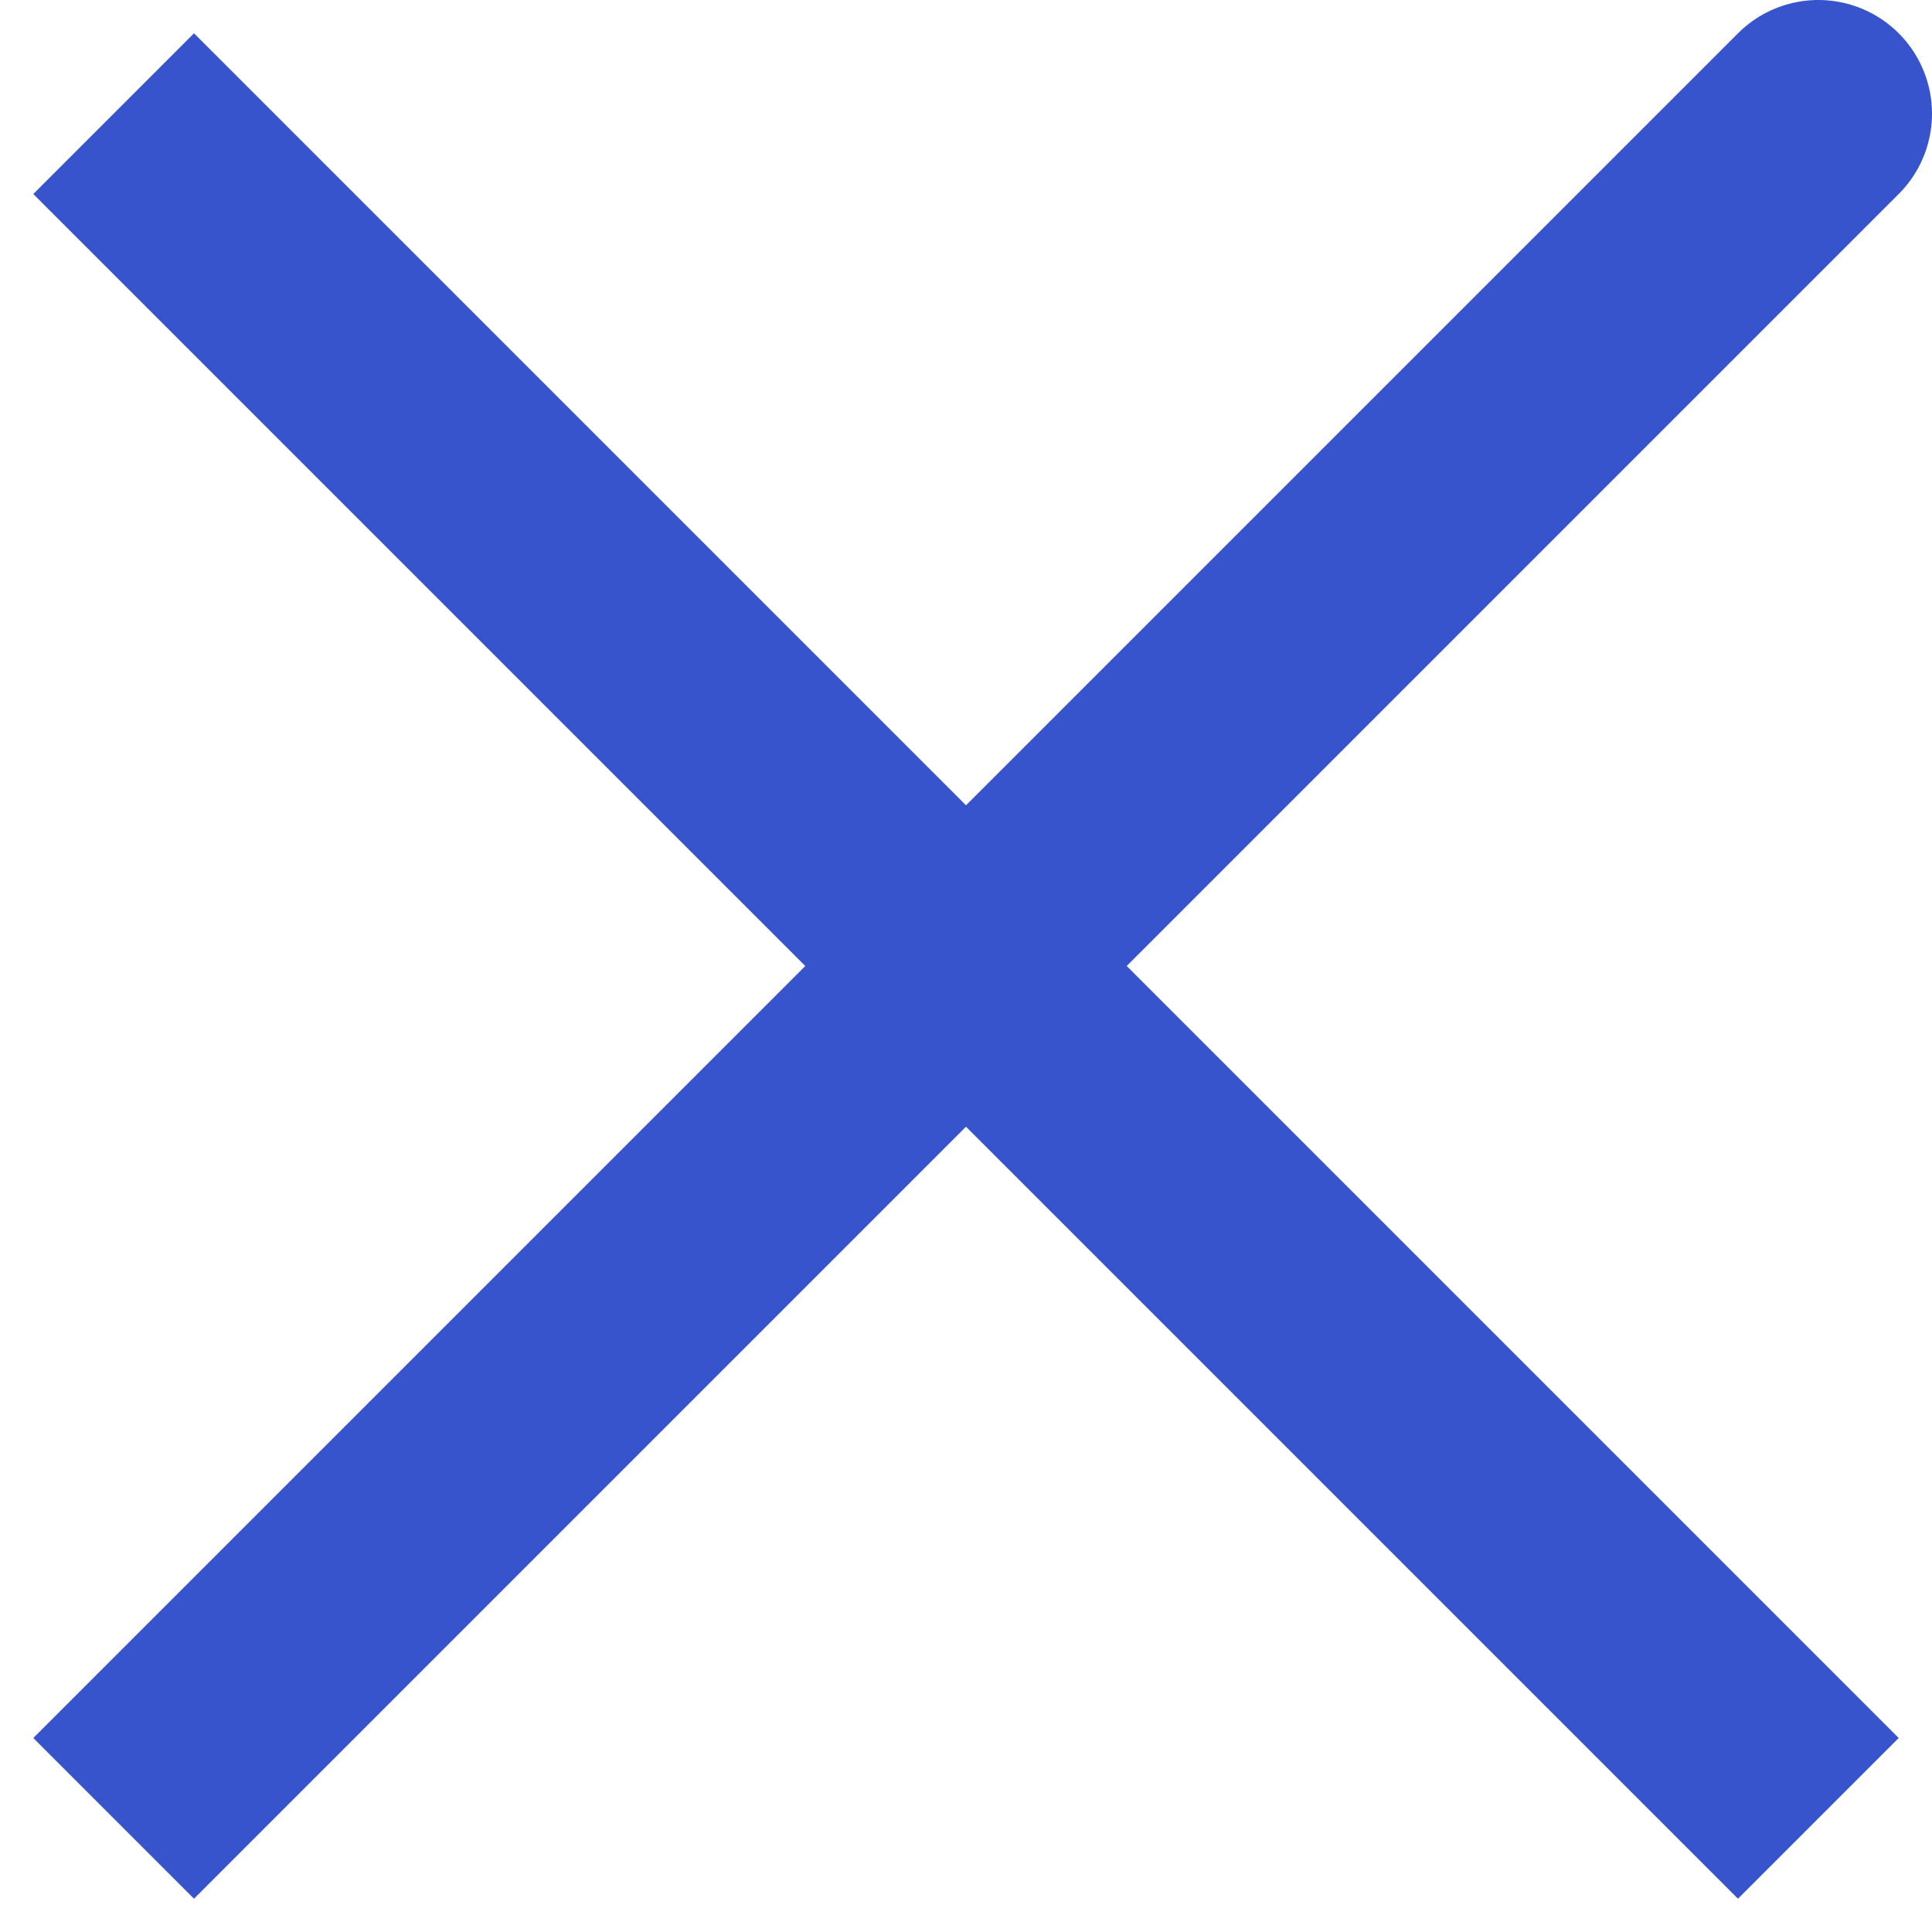
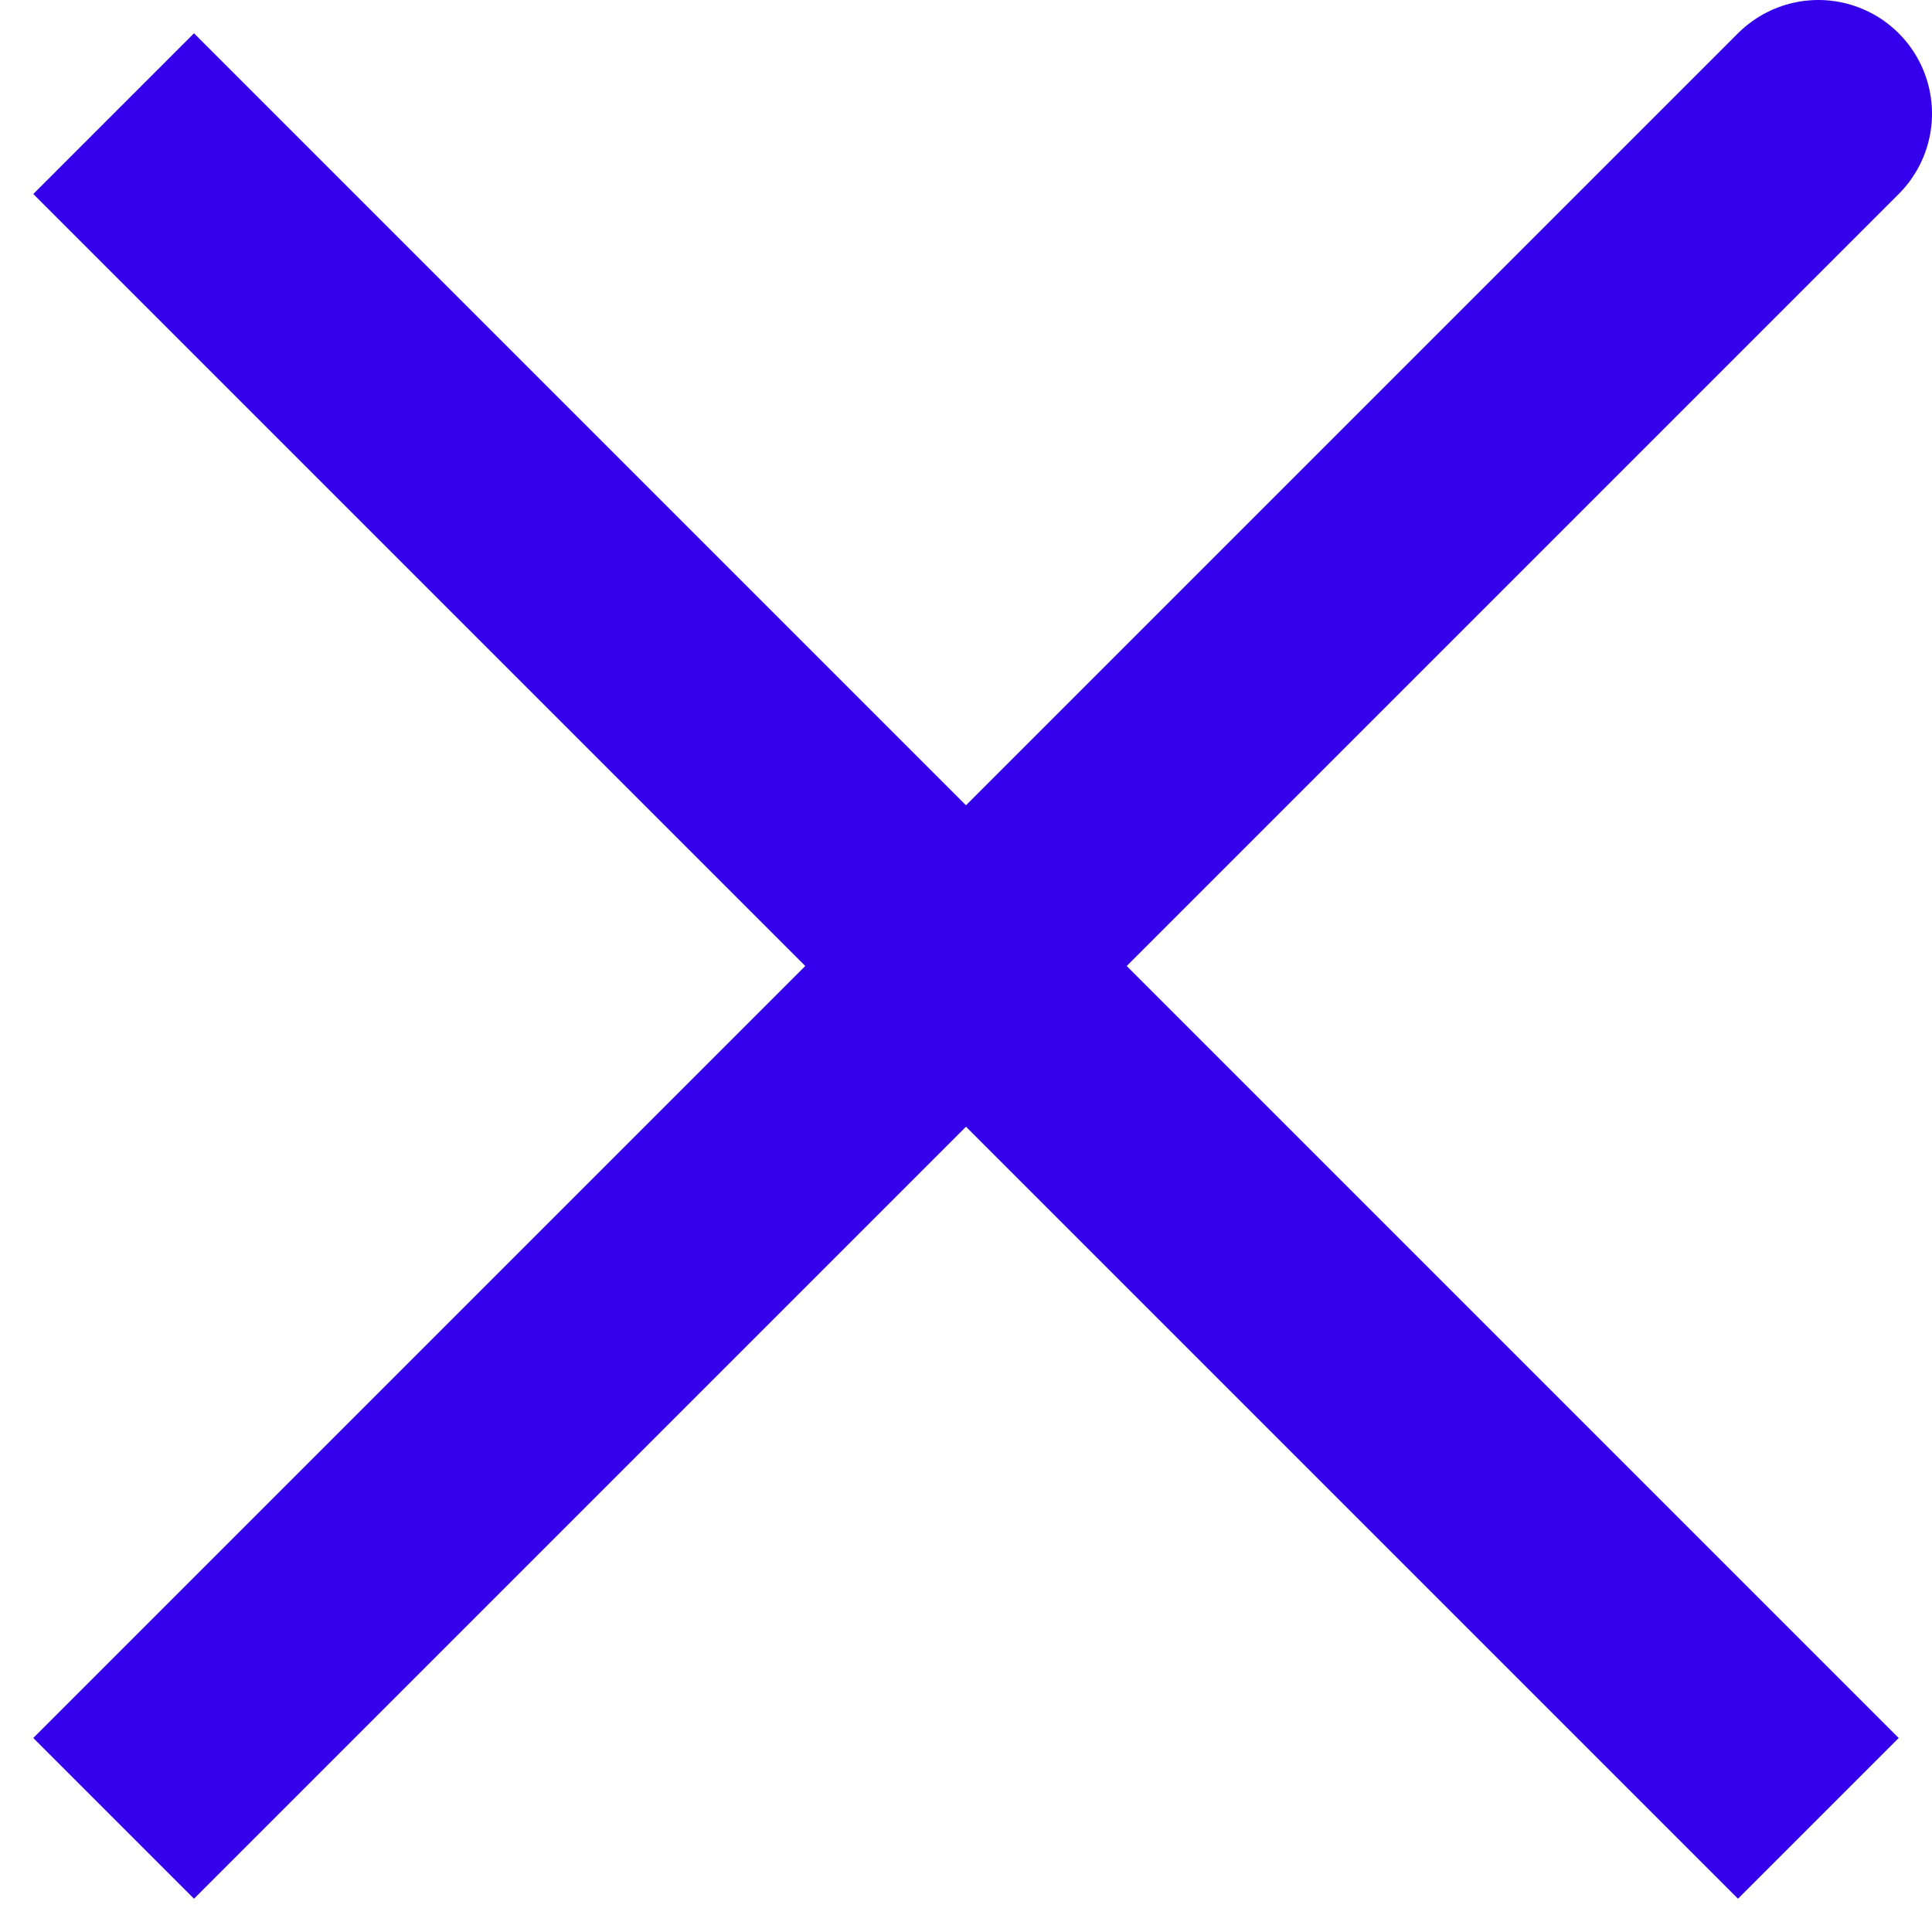
<svg xmlns="http://www.w3.org/2000/svg" width="17" height="17" viewBox="0 0 17 17" fill="none">
-   <path id="Vector 19" d="M1 1L8.5 8.5M16 16L8.5 8.5M8.5 8.5L16 1L1 16" stroke="#3854CC" stroke-width="2" stroke-linejoin="round" />
+   <path id="Vector 19" d="M1 1L8.5 8.5M16 16L8.5 8.5M8.5 8.5L16 1L1 16" stroke="#3400EC" stroke-width="2" stroke-linejoin="round" />
</svg>
